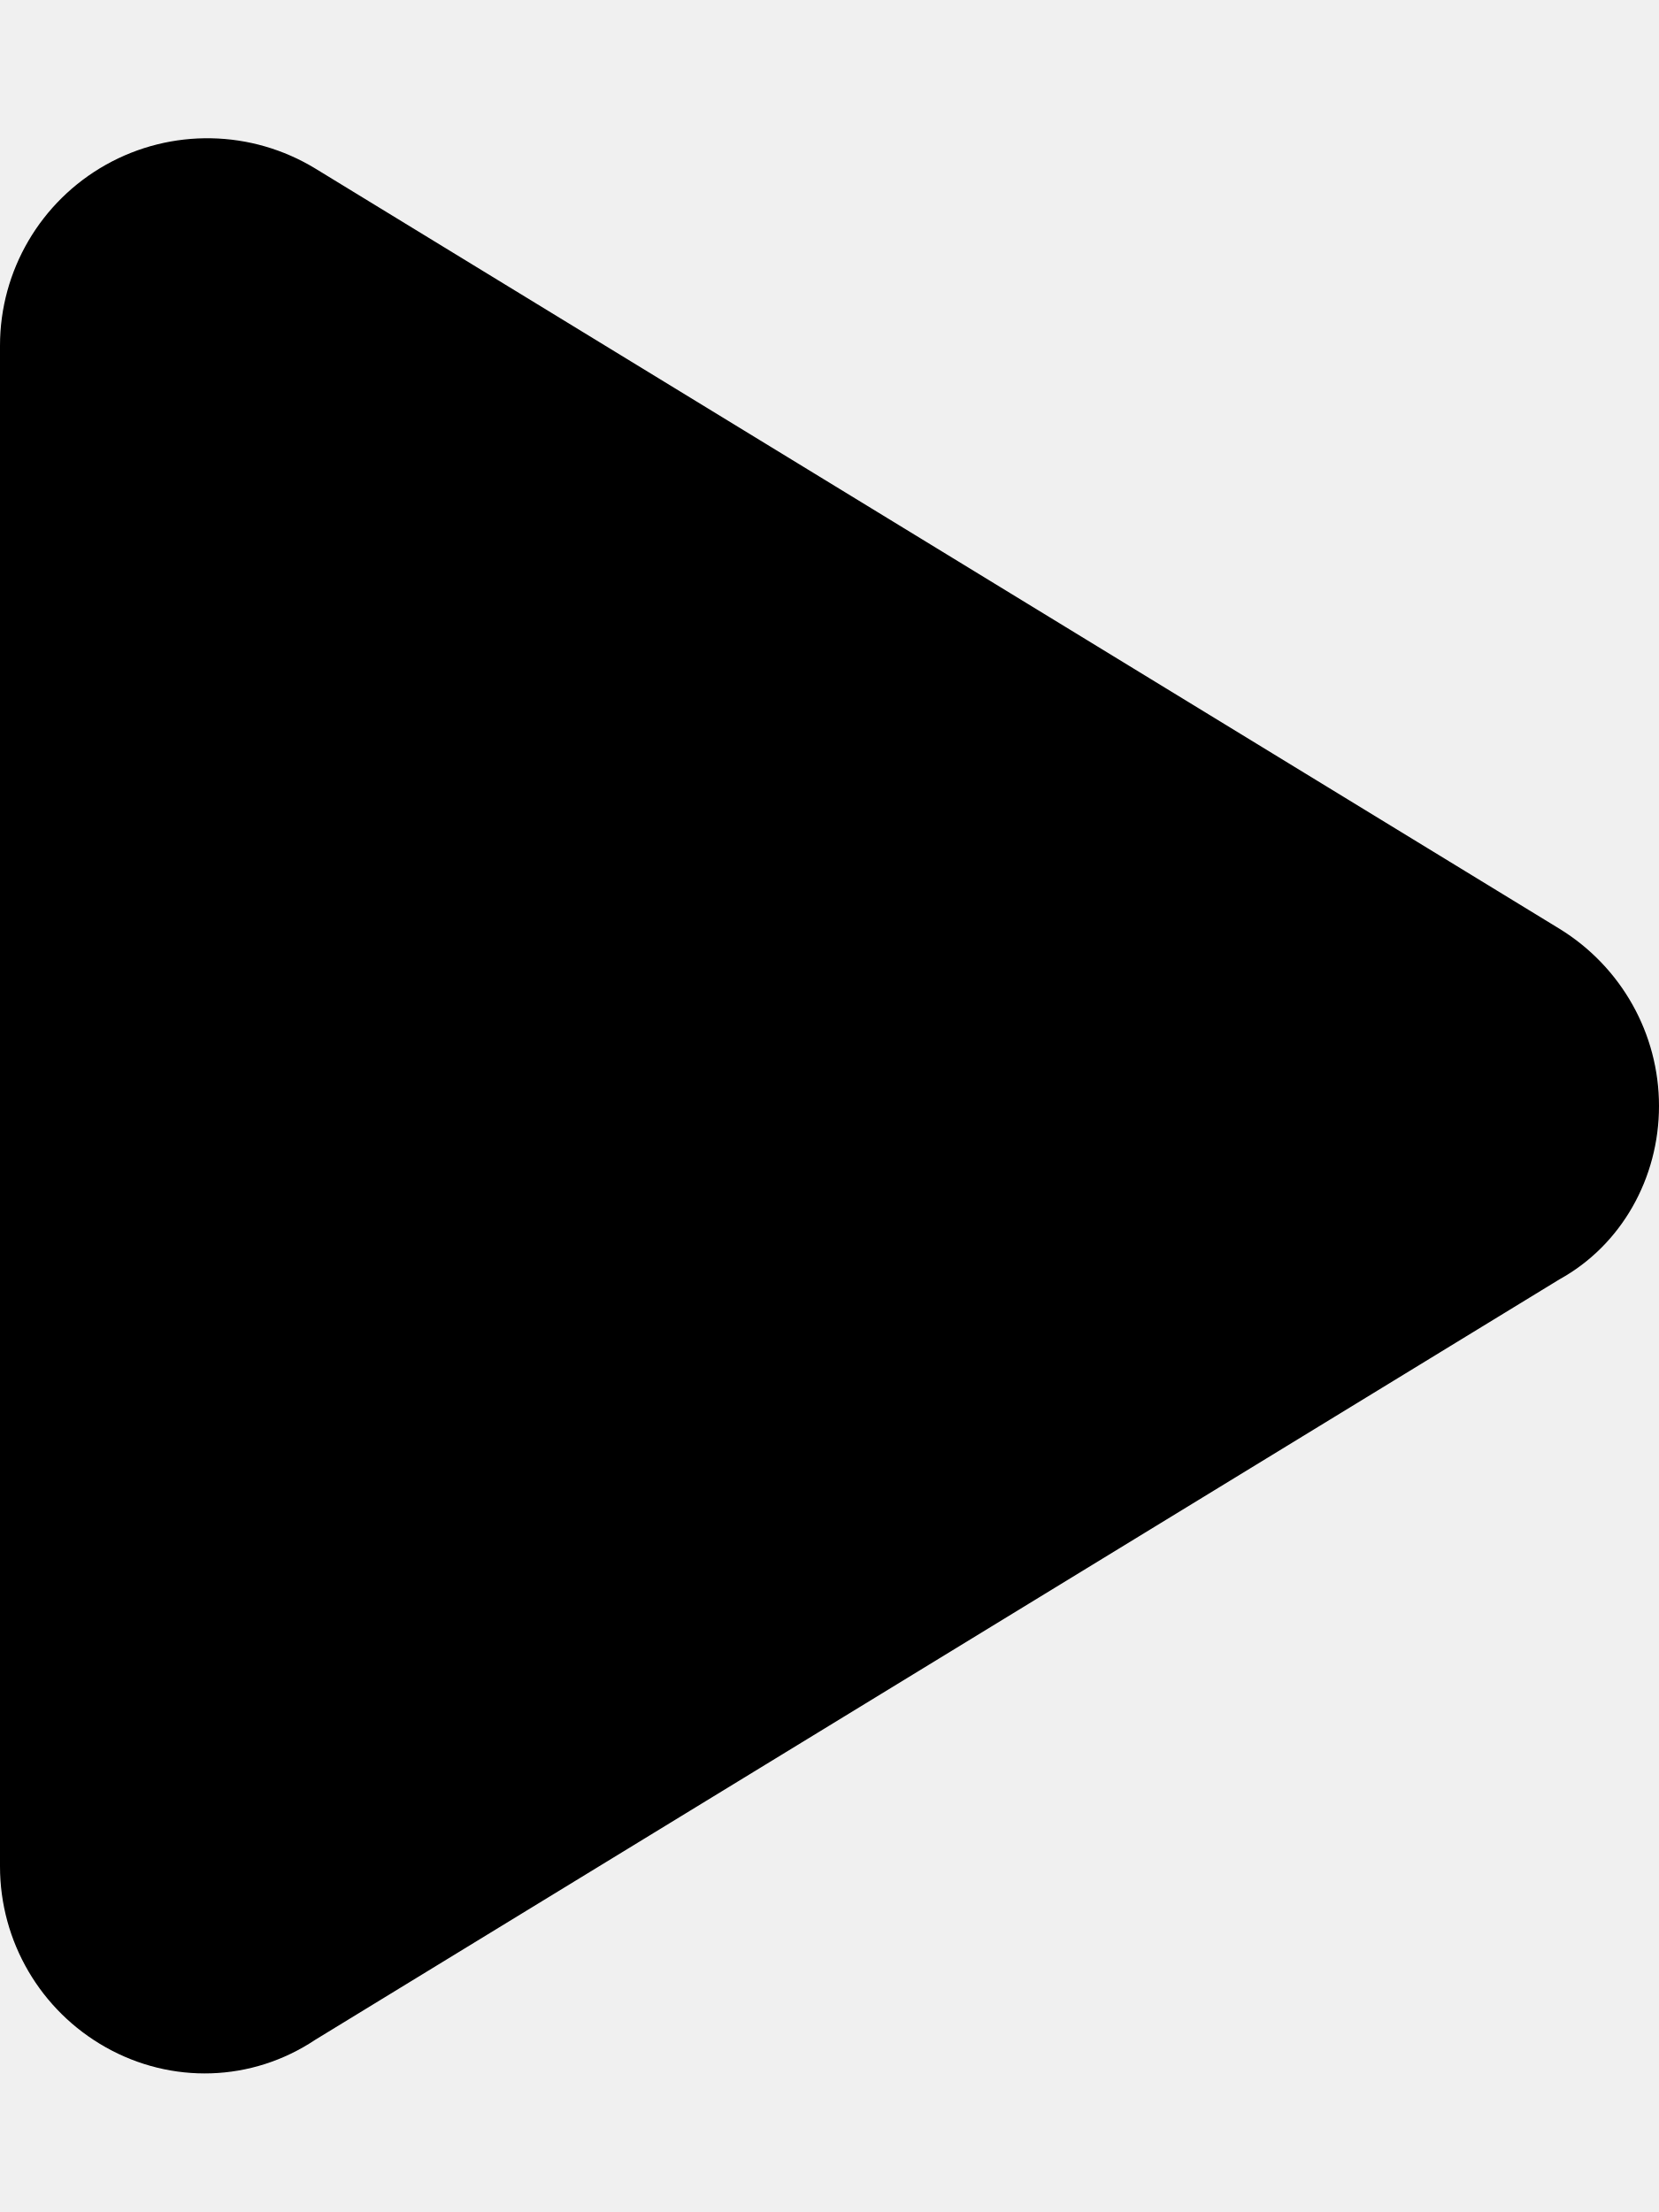
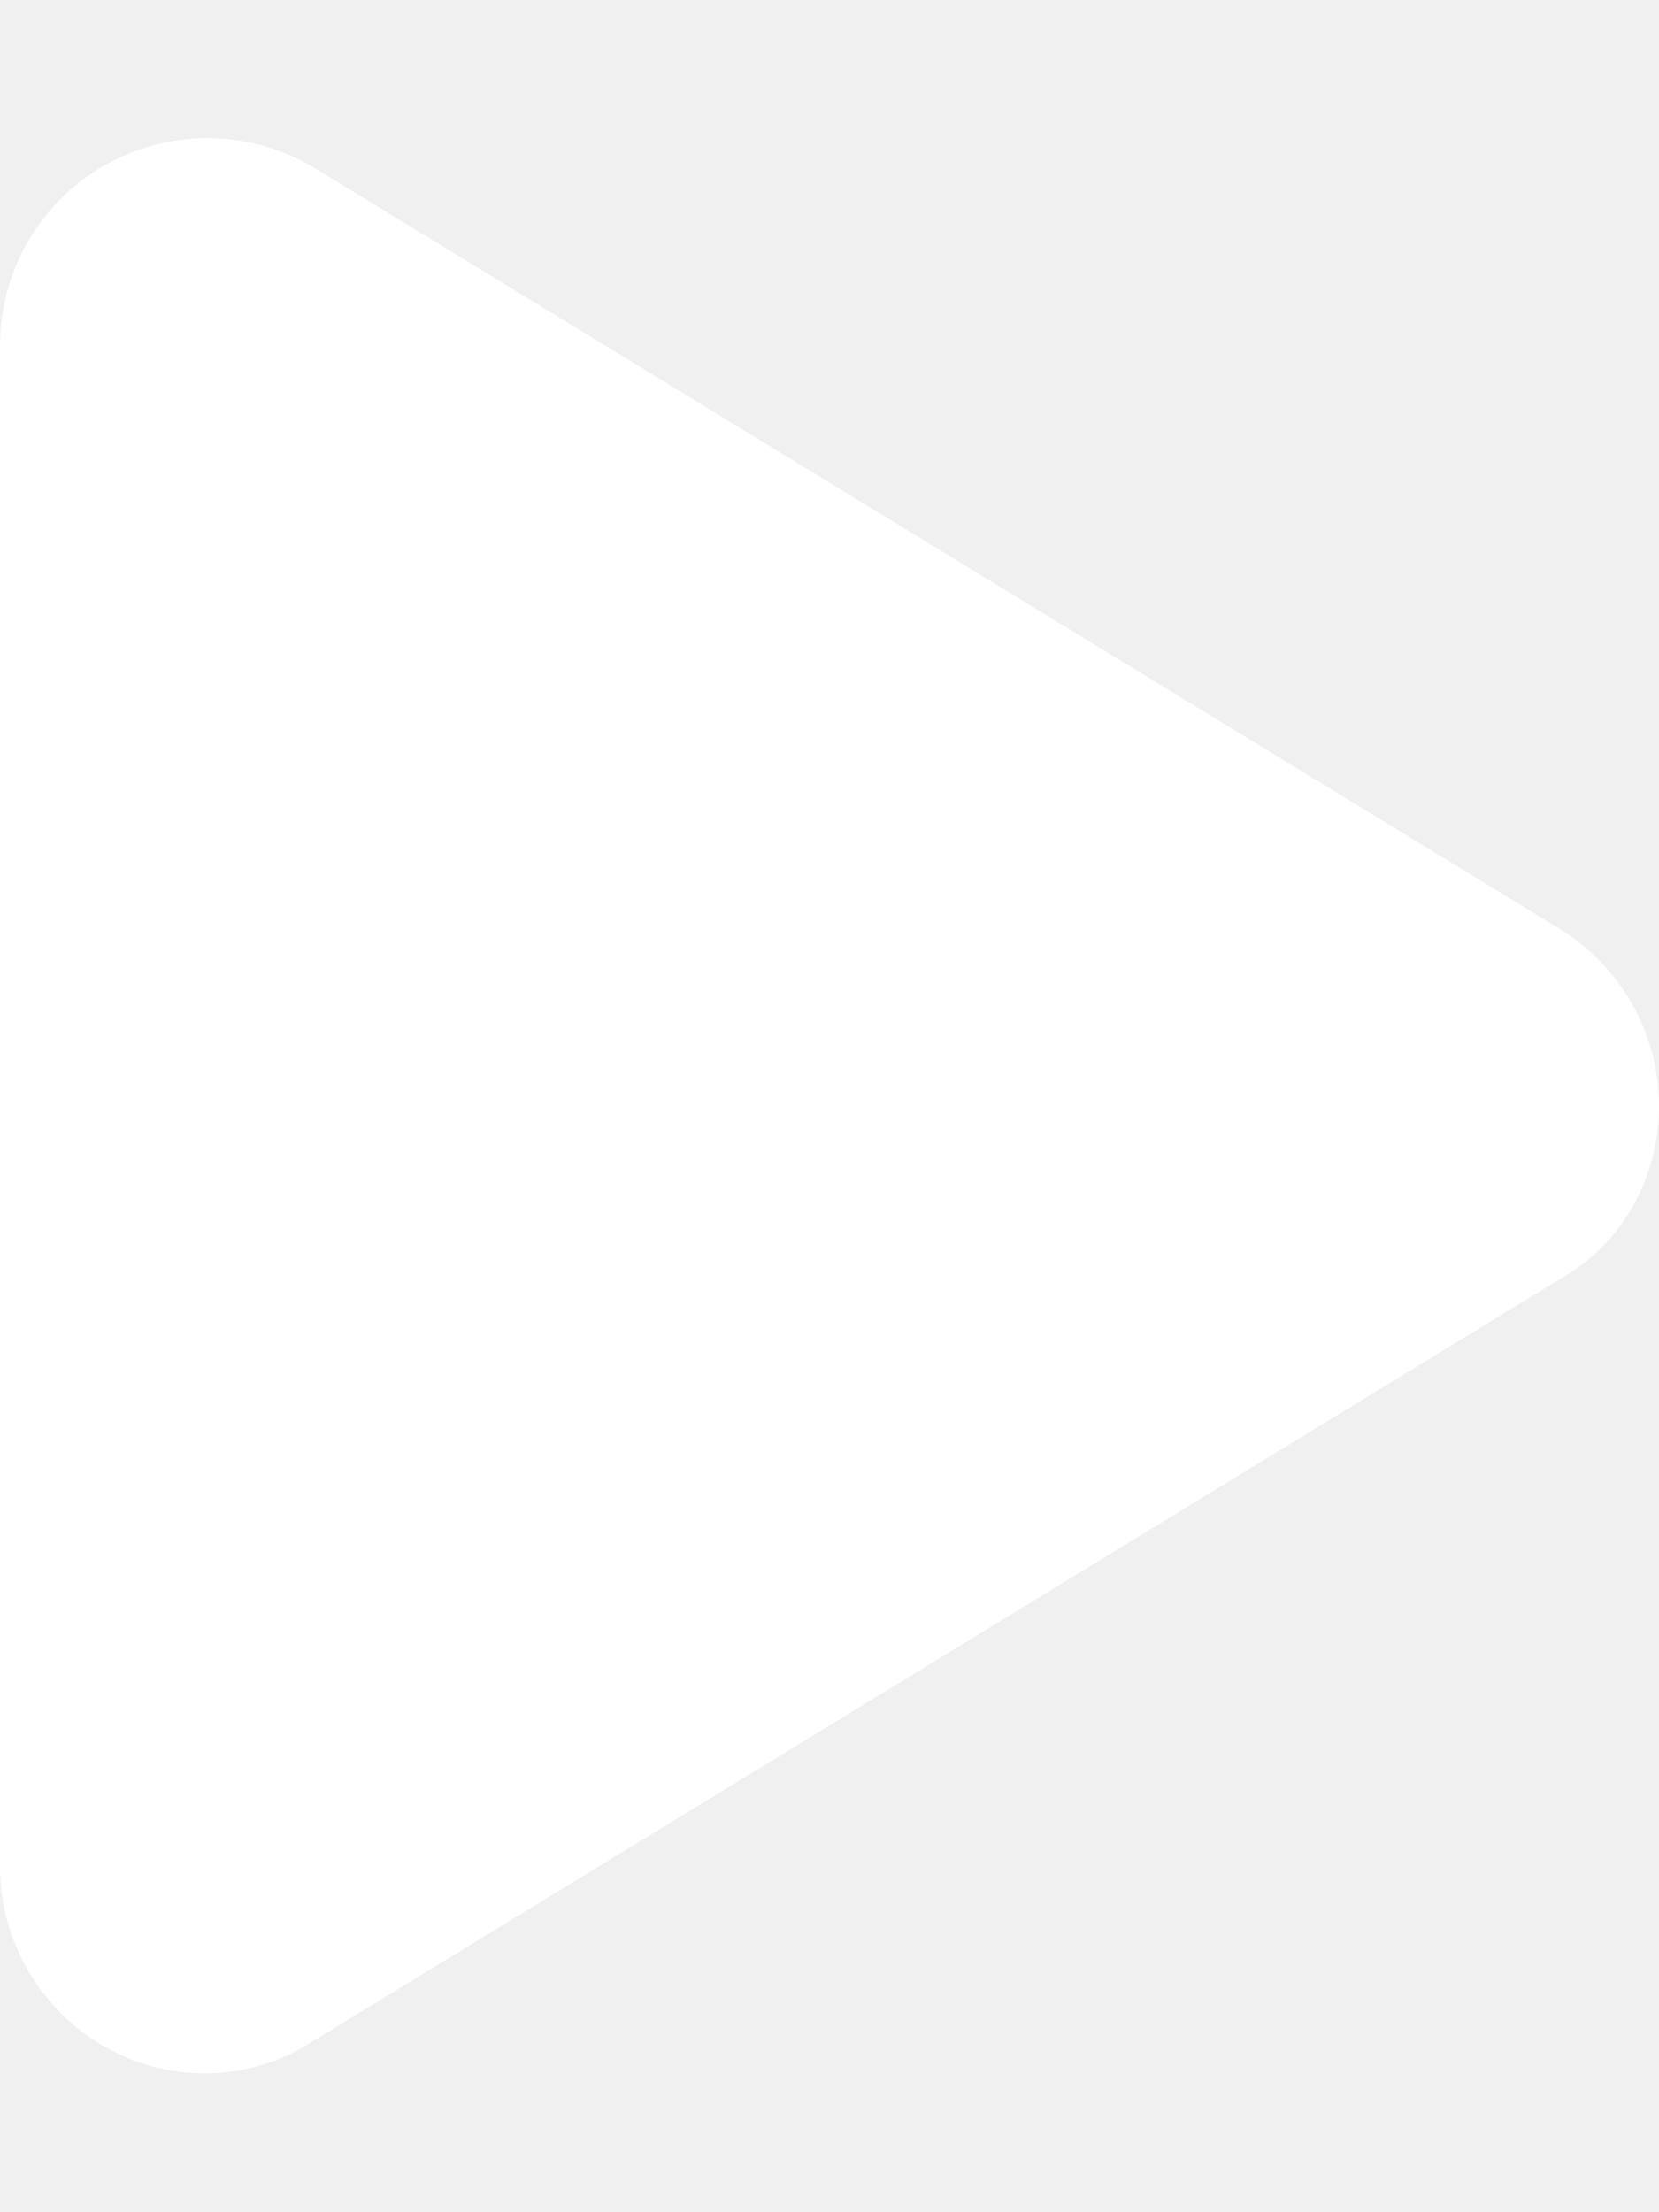
- <svg xmlns="http://www.w3.org/2000/svg" viewBox="0 0 384 512">
-   <path d="M361 215C375.3 223.8 384 239.3 384 256C384 272.7 375.3 288.2 361 296.1L73.03 472.1C58.21 482 39.66 482.4 24.52 473.9C9.377 465.4 0 449.4 0 432V80C0 62.64 9.377 46.63 24.52 38.13C39.66 29.64 58.21 29.99 73.03 39.04L361 215z" />
+ <svg xmlns="http://www.w3.org/2000/svg" version="1.1" id="Ebene_1" x="0px" y="0px" viewBox="0 0 384 512" style="enable-background:new 0 0 384 512;" xml:space="preserve">
+   <style type="text/css">
+ 	.st0{fill:#FFFFFF;}
+ </style>
+   <path class="st0" d="M361,215c14.3,8.8,23,24.3,23,41c0,16.7-8.7,32.2-23,40.1l-288,176c-14.8,9.9-33.4,10.3-48.5,1.8  C9.4,465.4,0,449.4,0,432V80c0-17.4,9.4-33.4,24.5-41.9C39.7,29.6,58.2,30,73,39L361,215z" />
</svg>
